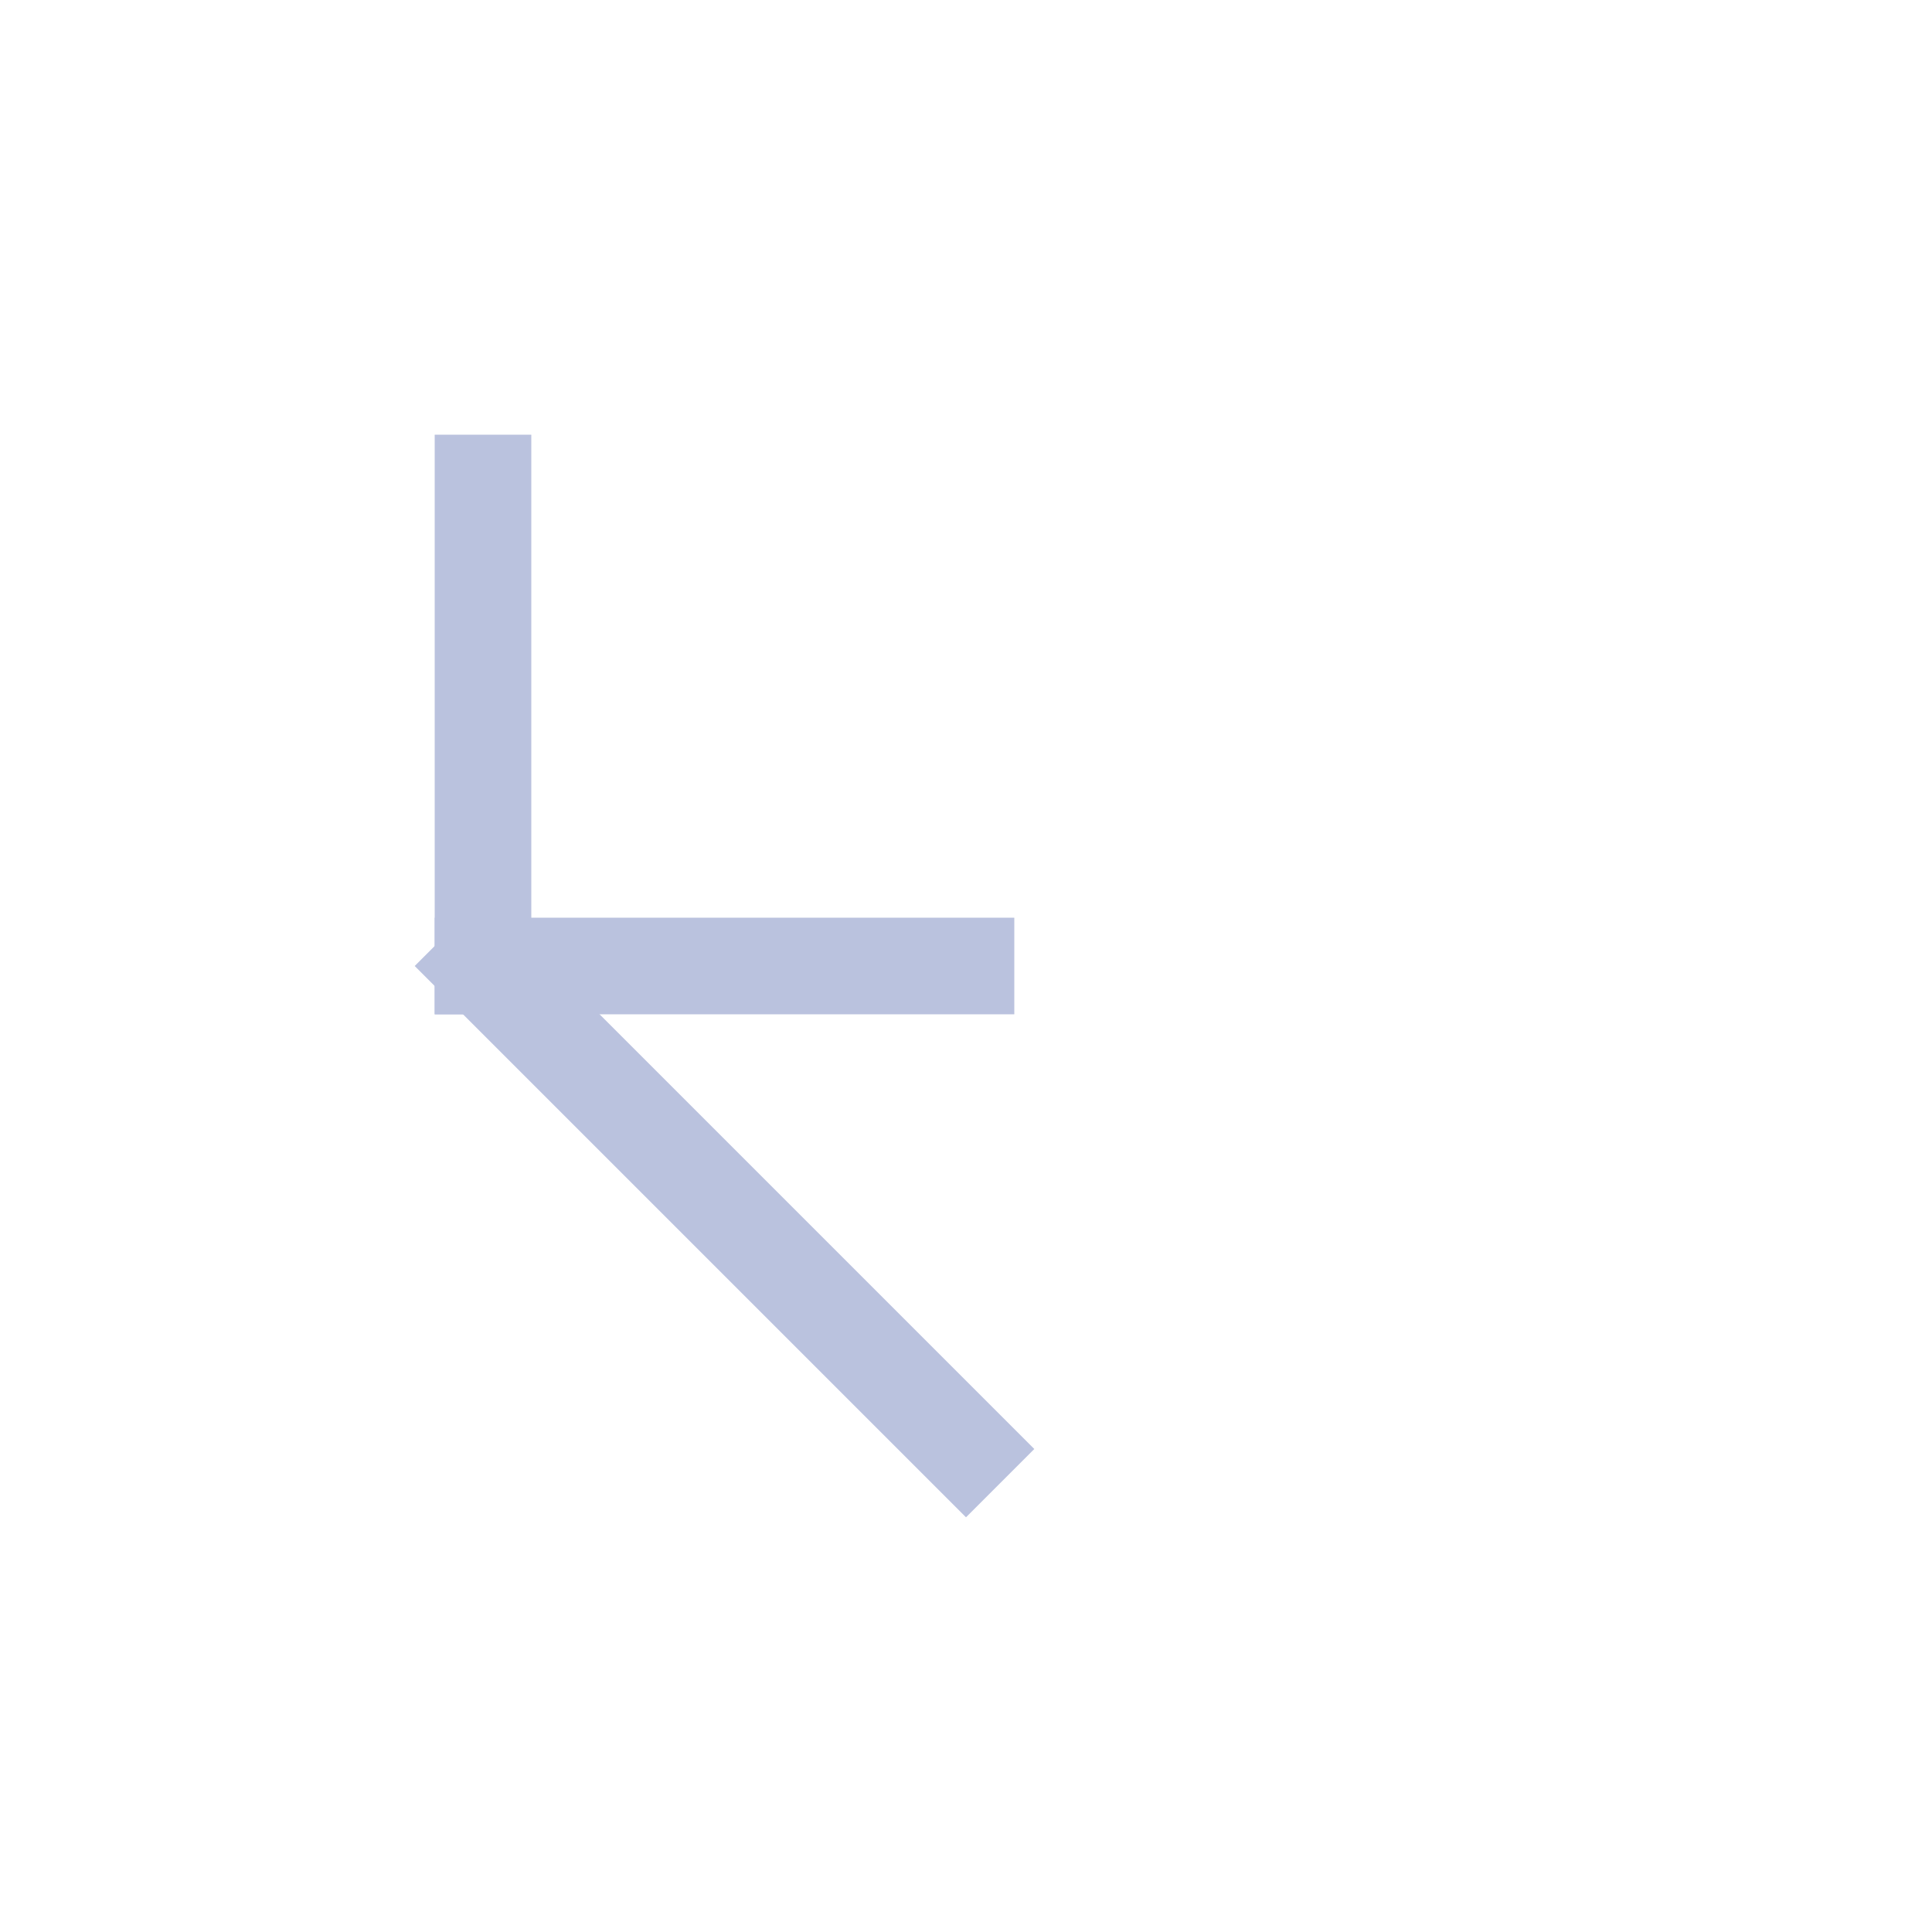
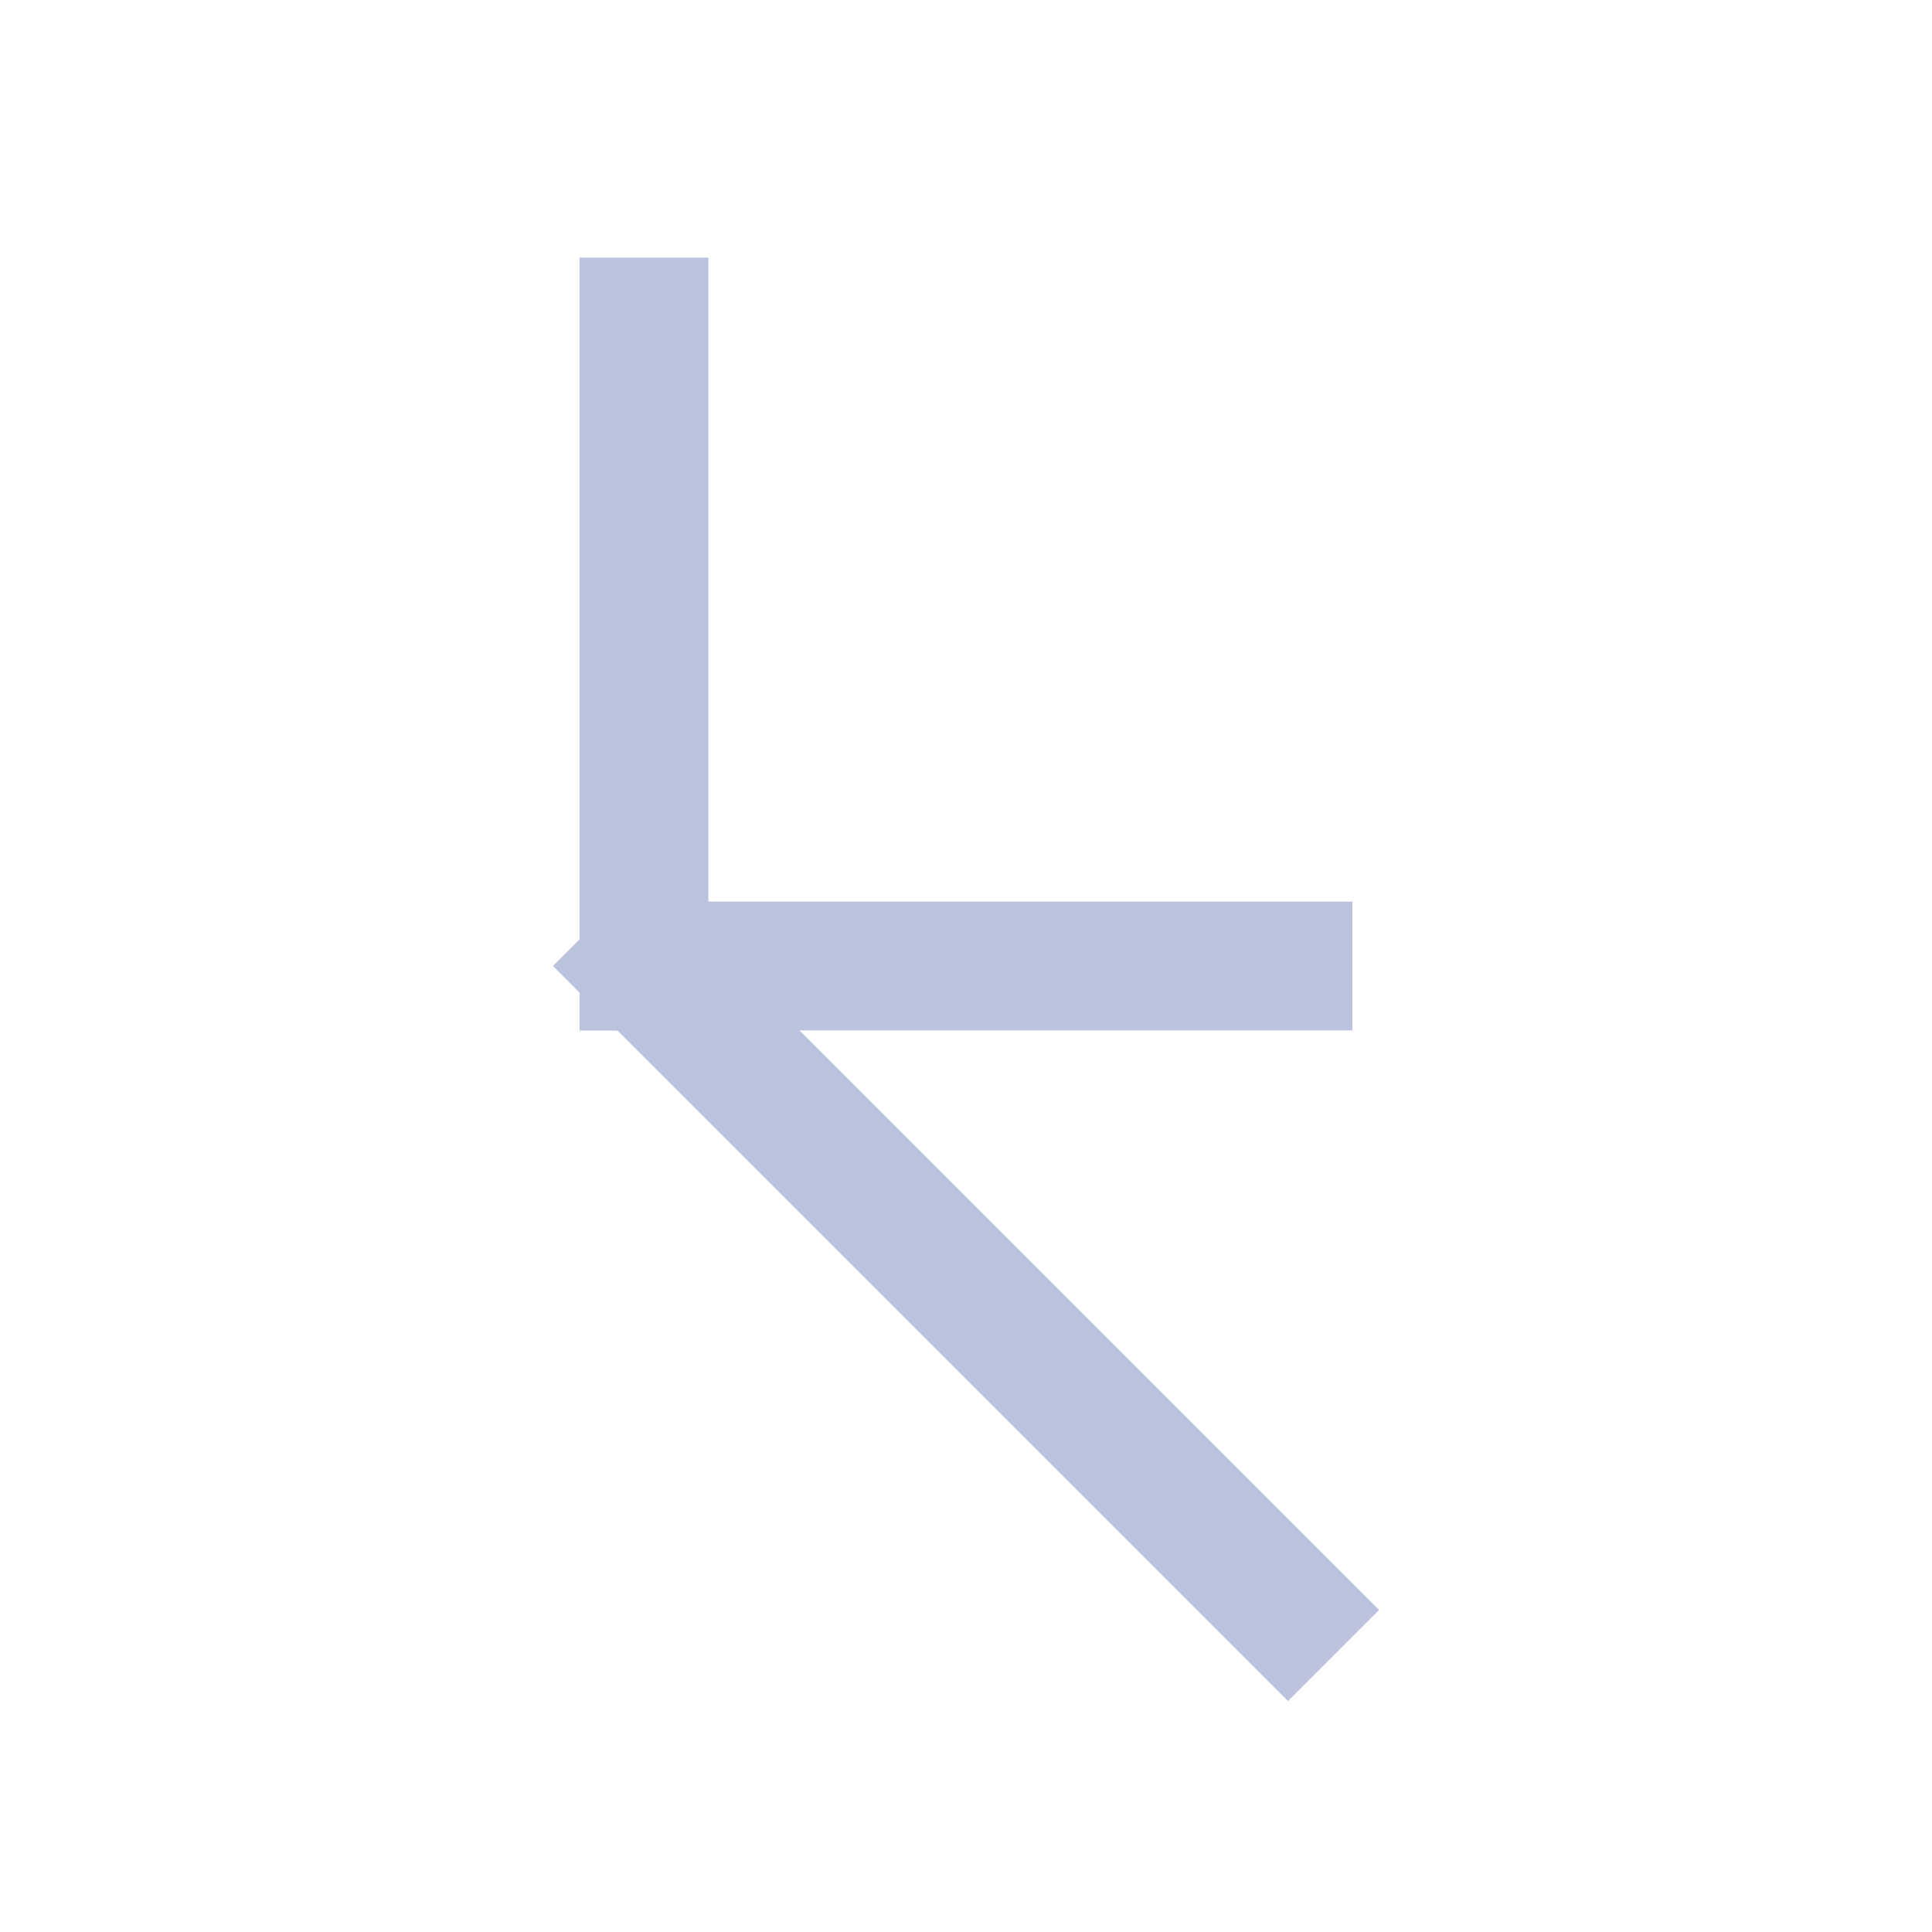
- <svg xmlns="http://www.w3.org/2000/svg" width="150" height="150" viewBox="0 0 200 100">
+ <svg xmlns="http://www.w3.org/2000/svg" width="150" height="150" viewBox="0 0 150 100">
  <defs>
    <g id="p">
      <line x1="0" y1="0" x2="0" y2="100" />
      <line x1="0" y1="0" x2="50" y2="0" />
    </g>
    <g id="b">
      <line x1="0" y1="0" x2="0" y2="100" />
      <line x1="0" y1="100" x2="50" y2="100" />
    </g>
    <g id="t">
      <line x1="50" y1="0" x2="50" y2="100" />
      <line x1="0" y1="0" x2="50" y2="0" />
    </g>
    <g id="k">
      <line x1="0" y1="0" x2="0" y2="50" />
      <line x1="0" y1="50" x2="50" y2="100" />
    </g>
    <g id="f">
      <line x1="0" y1="0" x2="0" y2="50" />
      <line x1="0" y1="0" x2="50" y2="0" />
    </g>
    <g id="sh">
      <line x1="0" y1="0" x2="0" y2="50" />
      <line x1="0" y1="0" x2="50" y2="50" />
    </g>
    <g id="zh">
      <line x1="0" y1="0" x2="0" y2="50" />
    </g>
    <g id="h">
      <line x1="0" y1="0" x2="0" y2="50" />
      <line x1="0" y1="50" x2="50" y2="50" />
      <line x1="50" y1="50" x2="50" y2="100" />
    </g>
    <g id="u">
      <line x1="0" y1="0" x2="0" y2="50" />
      <line x1="0" y1="50" x2="50" y2="50" />
      <line x1="0" y1="0" x2="50" y2="0" />
      <line x1="50" y1="0" x2="50" y2="50" />
    </g>
    <g id="o">
      <line x1="0" y1="0" x2="0" y2="50" />
      <line x1="0" y1="50" x2="50" y2="50" />
      <line x1="0" y1="0" x2="50" y2="0" />
    </g>
    <g id="ough">
      <line x1="0" y1="0" x2="0" y2="50" />
      <line x1="0" y1="50" x2="50" y2="50" />
      <line x1="0" y1="0" x2="50" y2="50" />
    </g>
    <g id="a">
      <line x1="0" y1="0" x2="0" y2="50" />
      <line x1="0" y1="0" x2="50" y2="50" />
      <line x1="0" y1="50" x2="50" y2="100" />
    </g>
    <g id="*">
      <line x1="0" y1="0" x2="0" y2="50" />
      <line x1="0" y1="0" x2="50" y2="50" />
      <line x1="0" y1="50" x2="-50" y2="100" />
    </g>
    <g id="mb">
      <line x1="0" y1="0" x2="0" y2="50" />
      <line x1="0" y1="50" x2="50" y2="50" />
      <line x1="0" y1="50" x2="50" y2="100" />
    </g>
    <g id="ng">
      <line x1="0" y1="0" x2="0" y2="50" />
      <line x1="0" y1="50" x2="50" y2="0" />
      <line x1="0" y1="50" x2="50" y2="100" />
    </g>
  </defs>
  <g stroke="#bac2de" stroke-width="10" stroke-linecap="square" fill="none">
    <use href="#mb" transform="translate(50,0)" />
  </g>
</svg>
